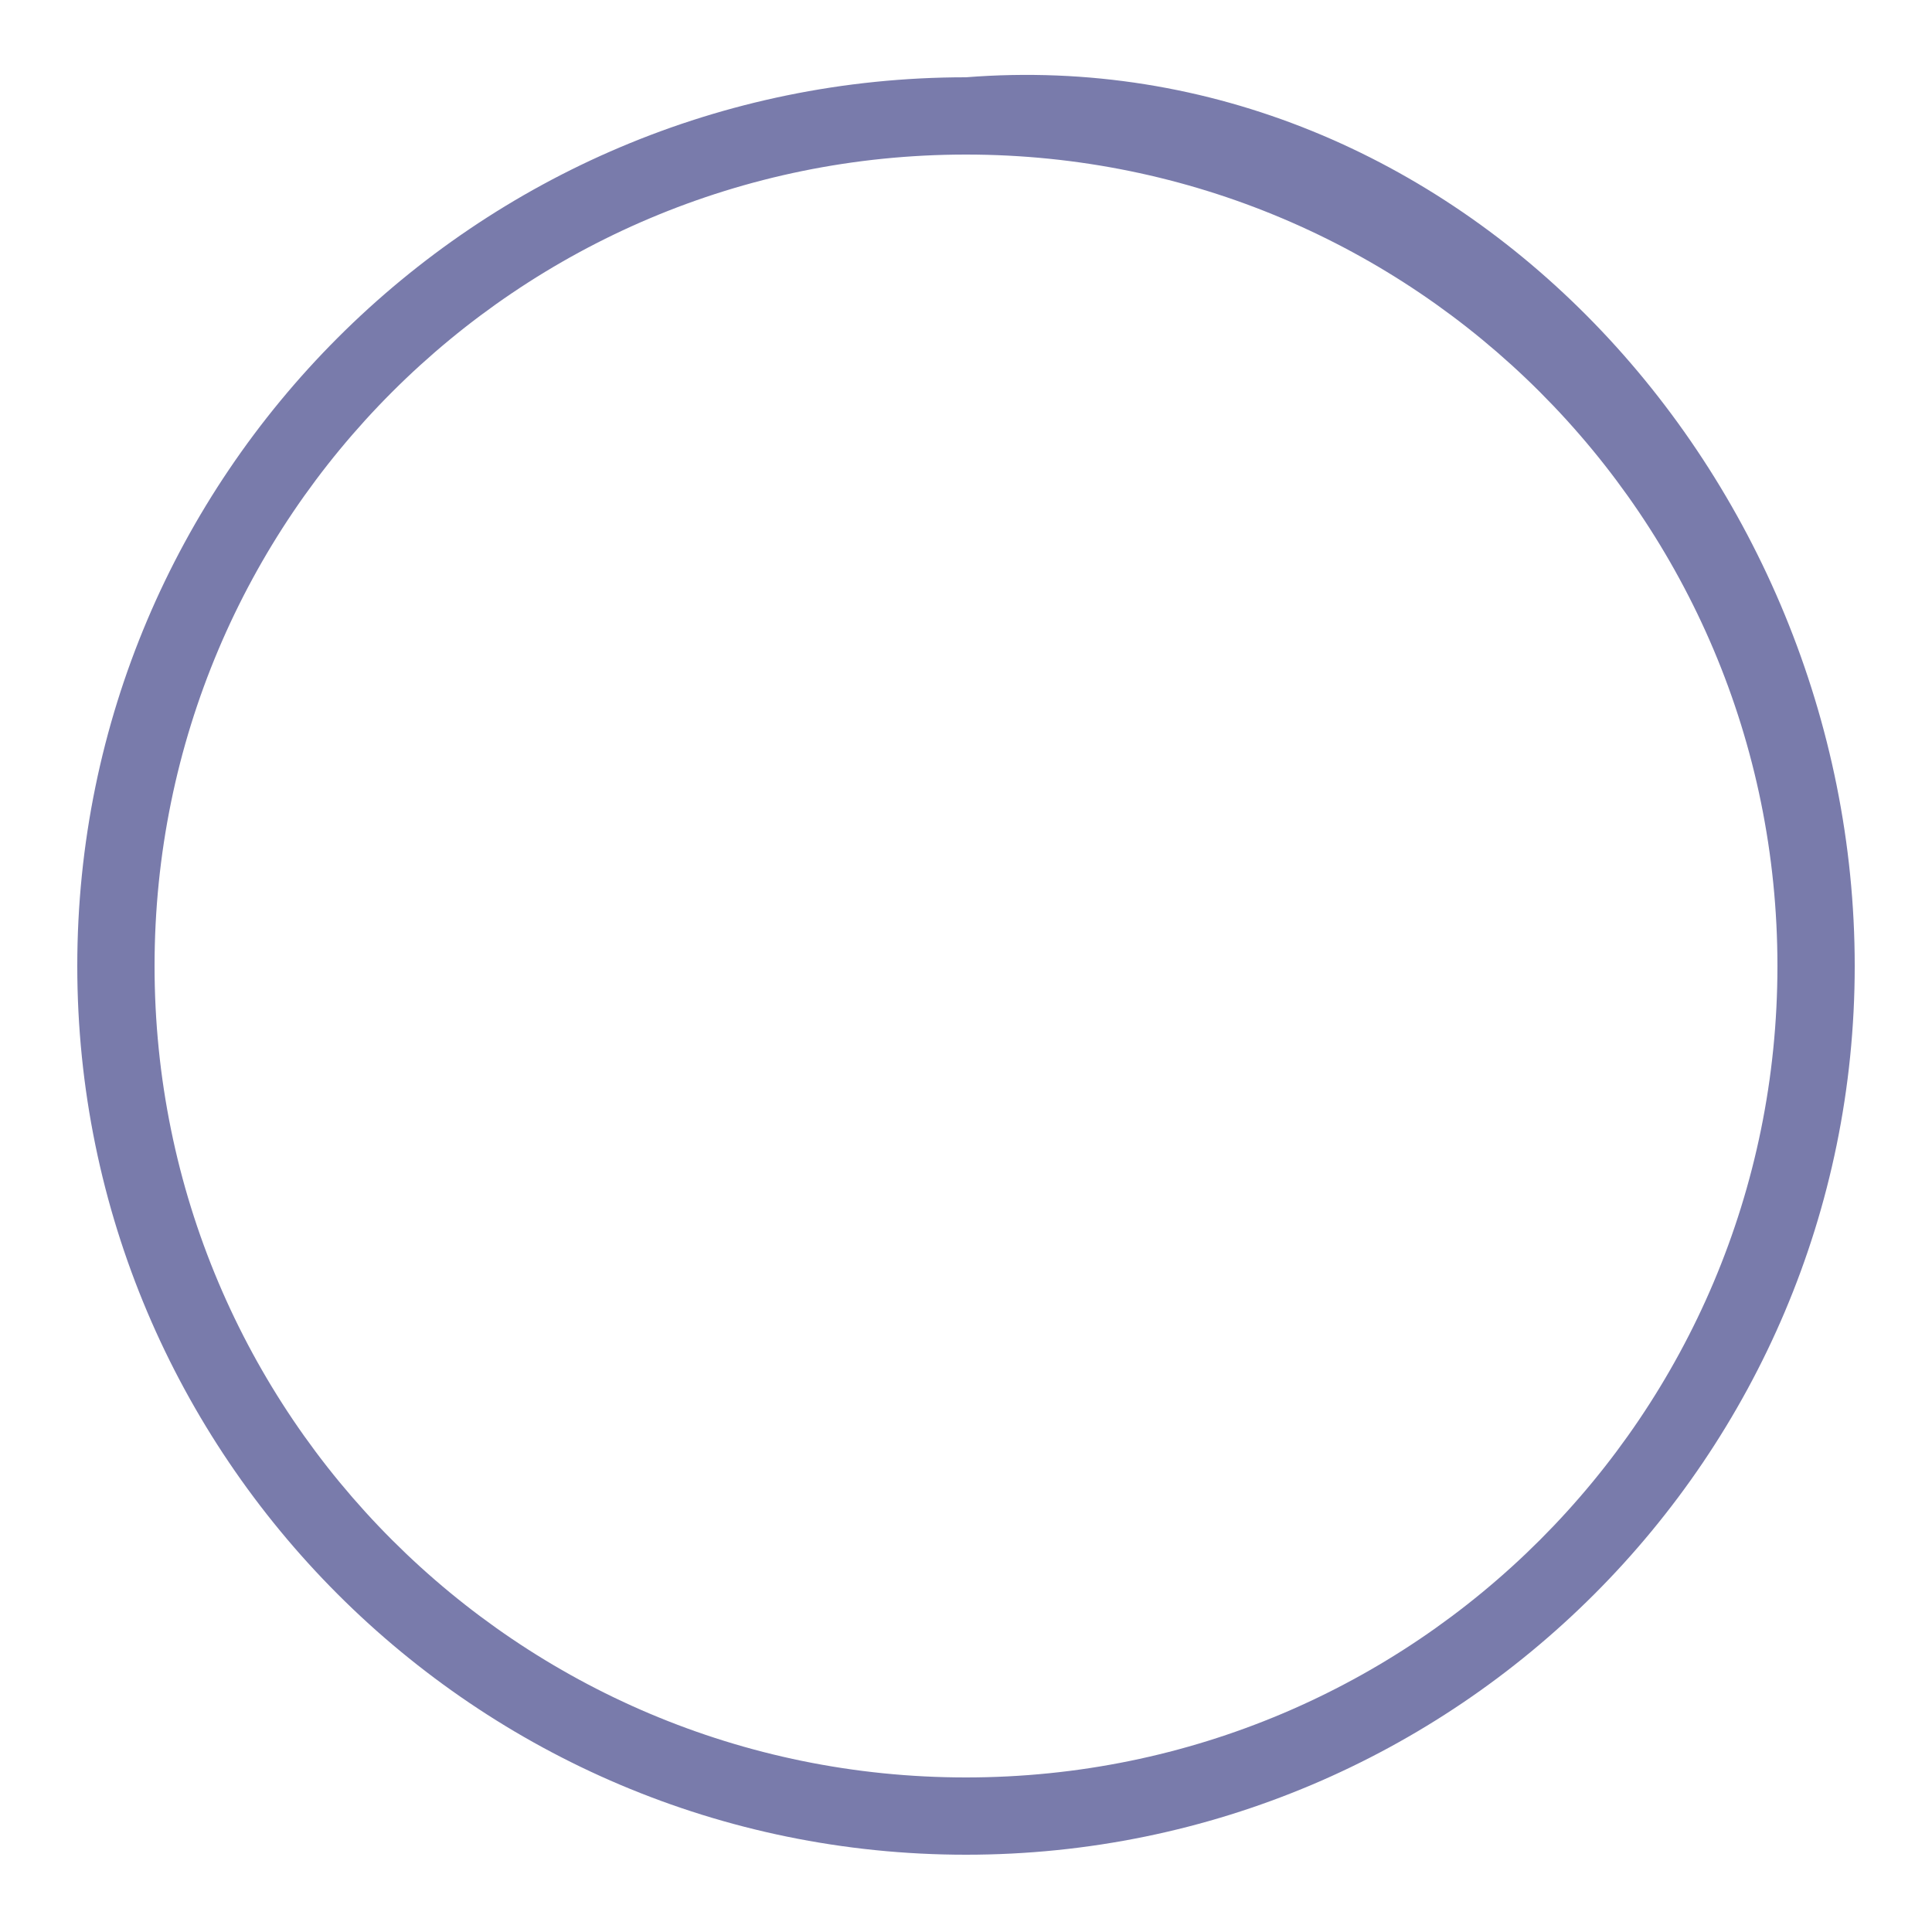
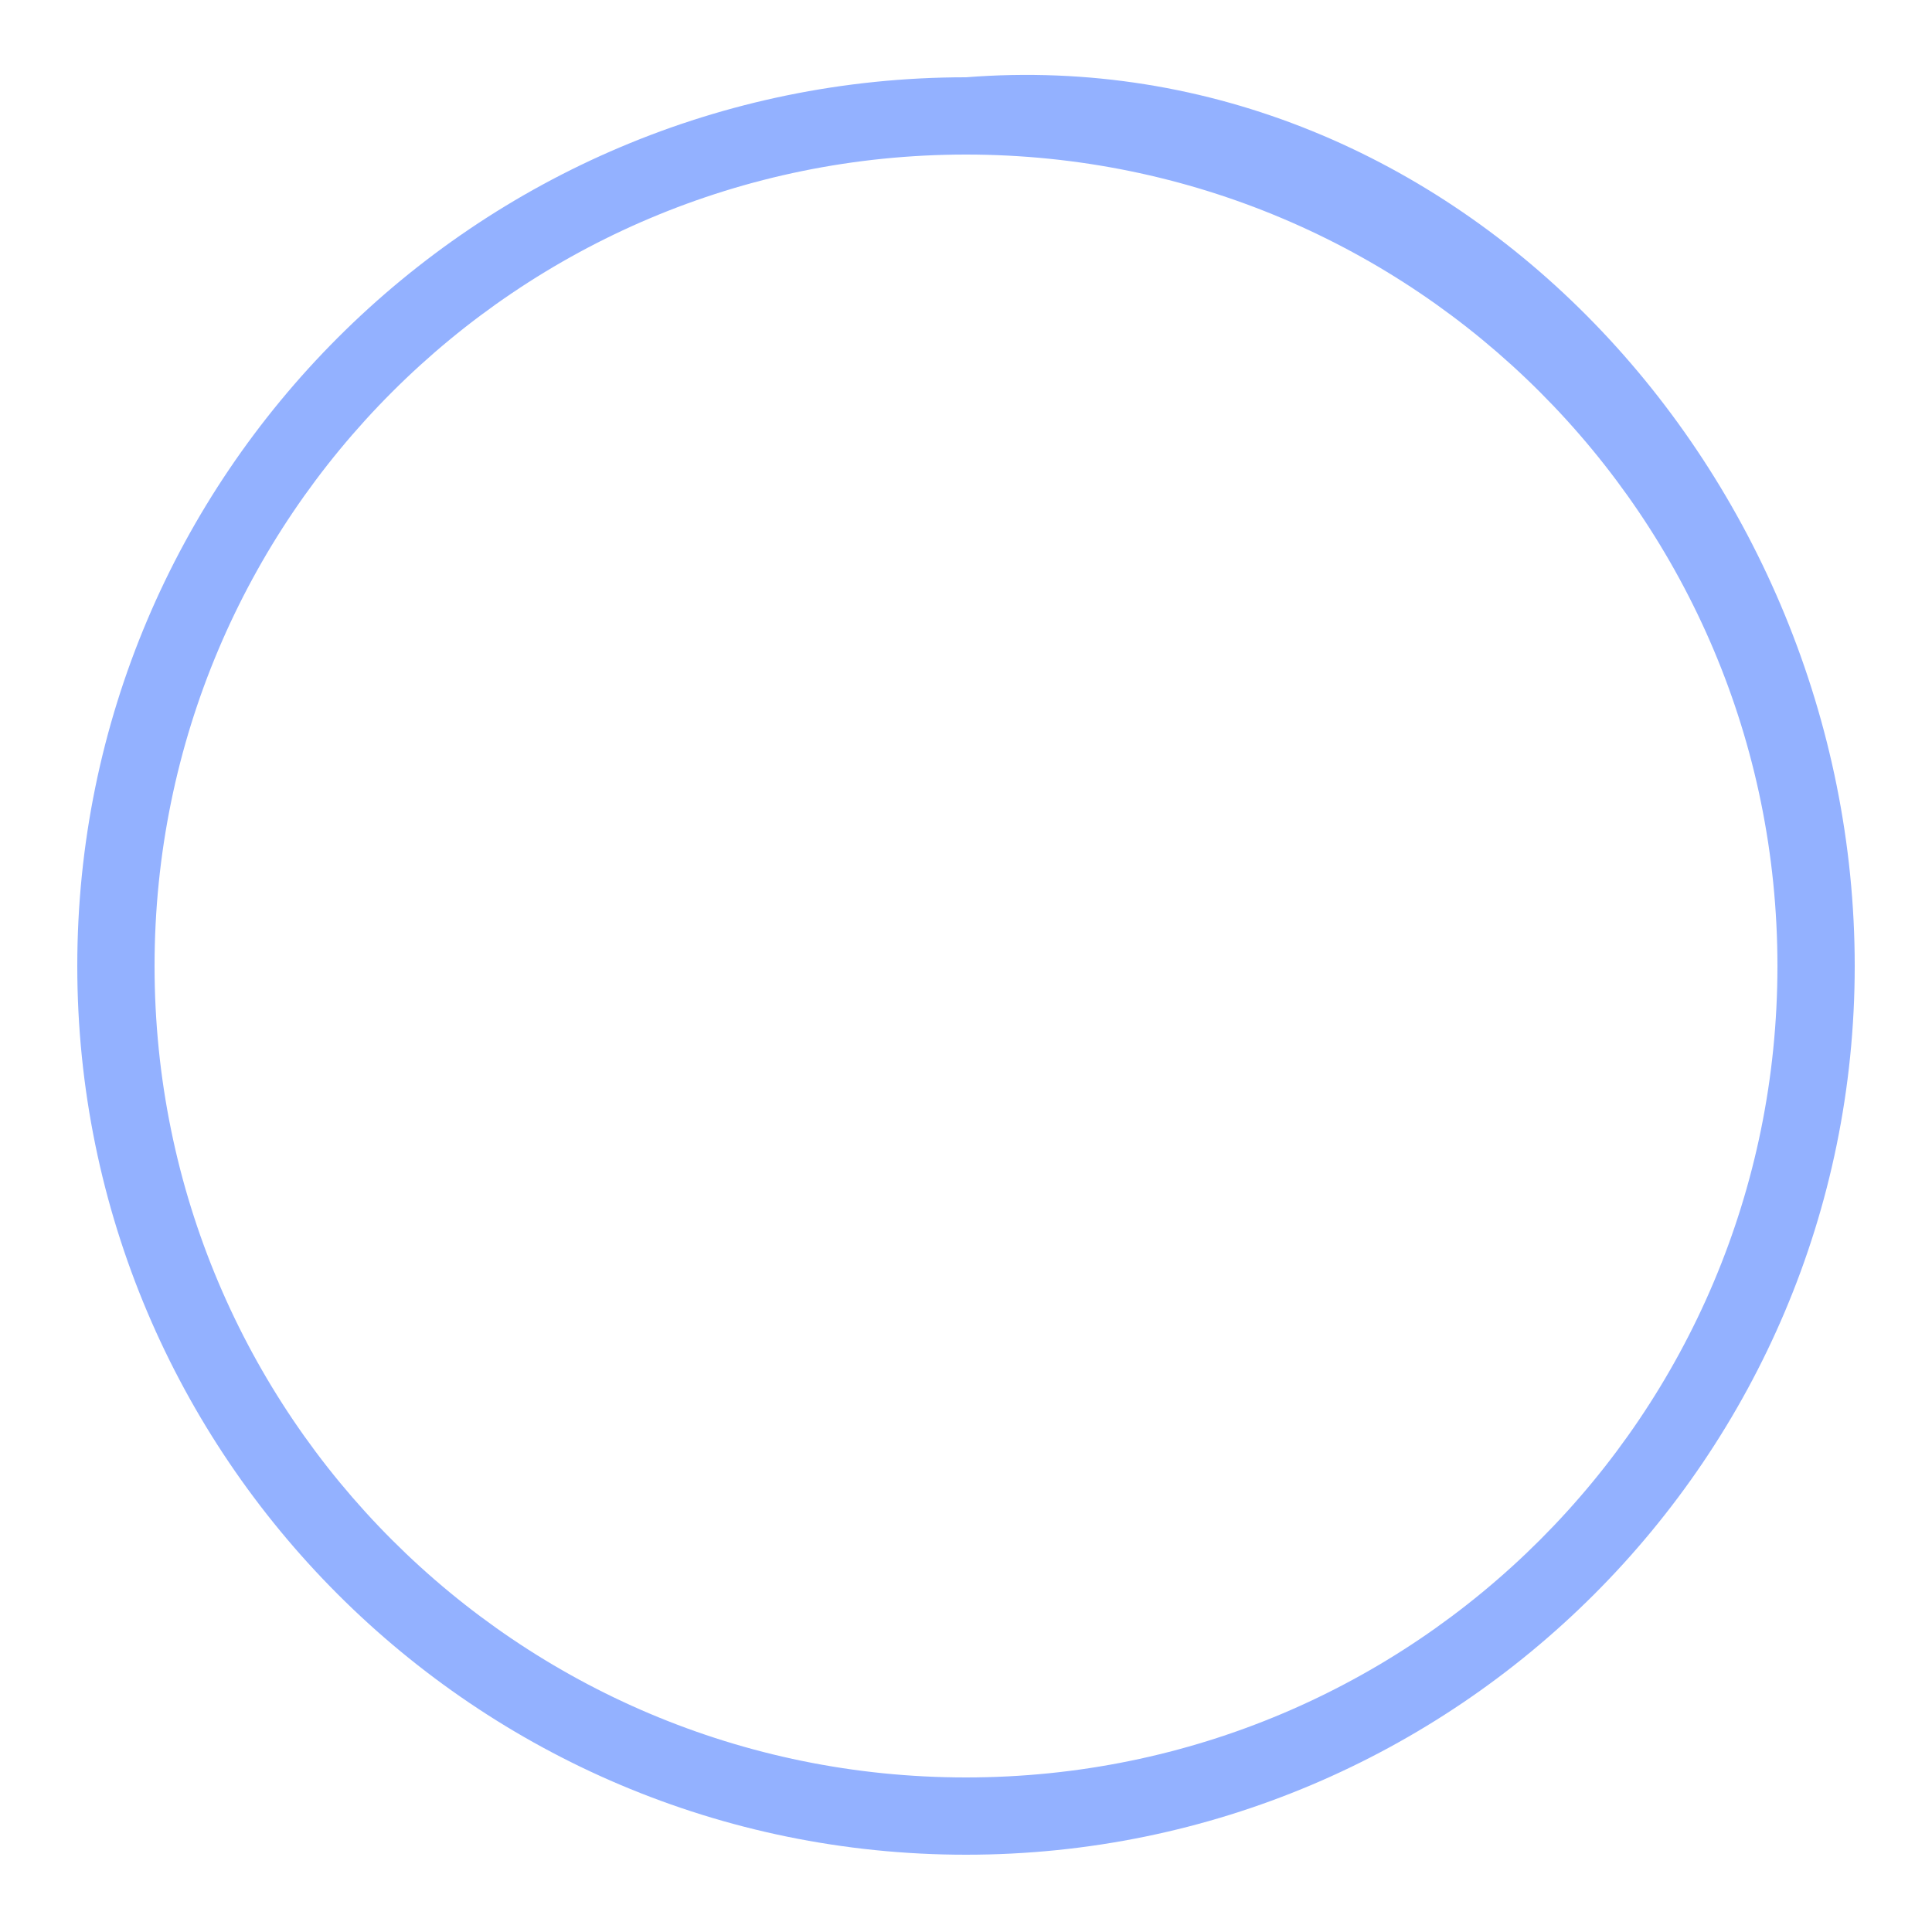
- <svg xmlns="http://www.w3.org/2000/svg" fill="#797bab" viewBox="0 0 50 50" width="50px" height="50px">
+ <svg xmlns="http://www.w3.org/2000/svg" fill="#93B1FF" viewBox="0 0 50 50" width="50px" height="50px">
  <path d="M 25 2 C 12.309 2 2 12.309 2 25 C 2 37.691 12.309 48 25 48 C 37.691 48 48 37.691 48 25 C 48 12.309 37.691 1 25 2 z M 25 4 C 36.61 4 46 13.39 46 25 C 46 36.61 36.61 46 25 46 C 13.39 46 4 36.61 4 25 C 4 13.39 13.39 4 25 4 z" />
</svg>
